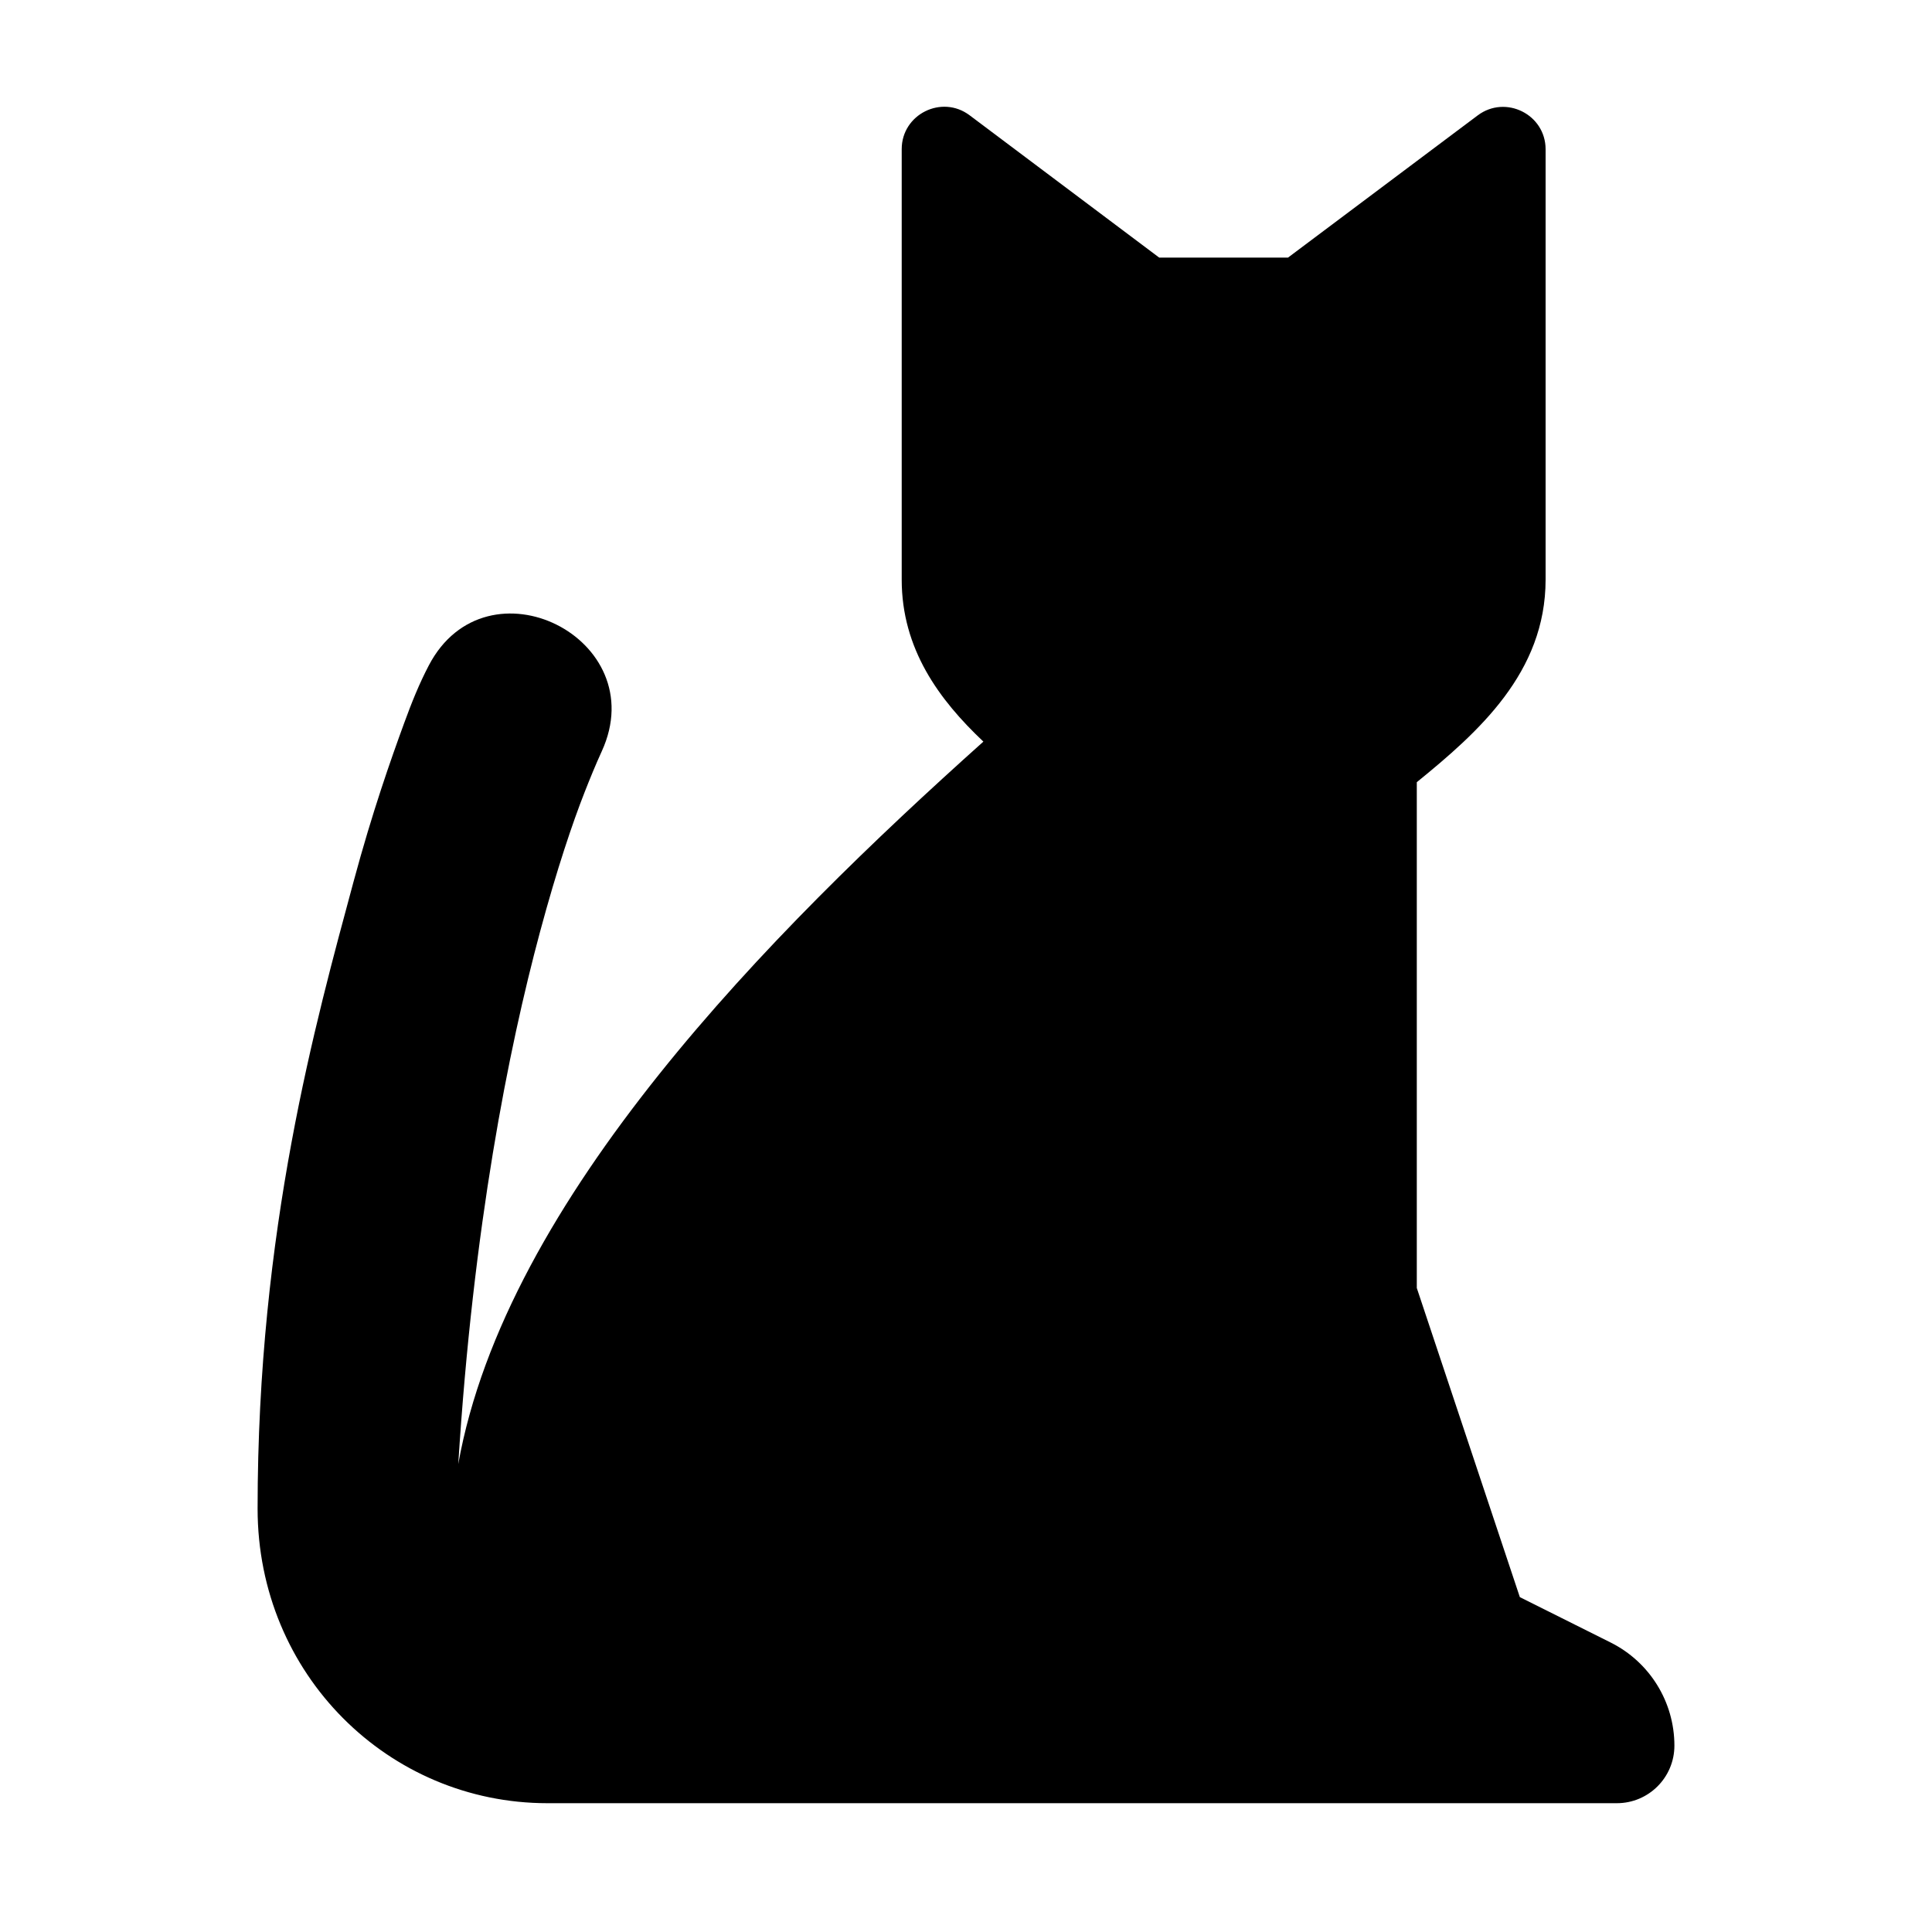
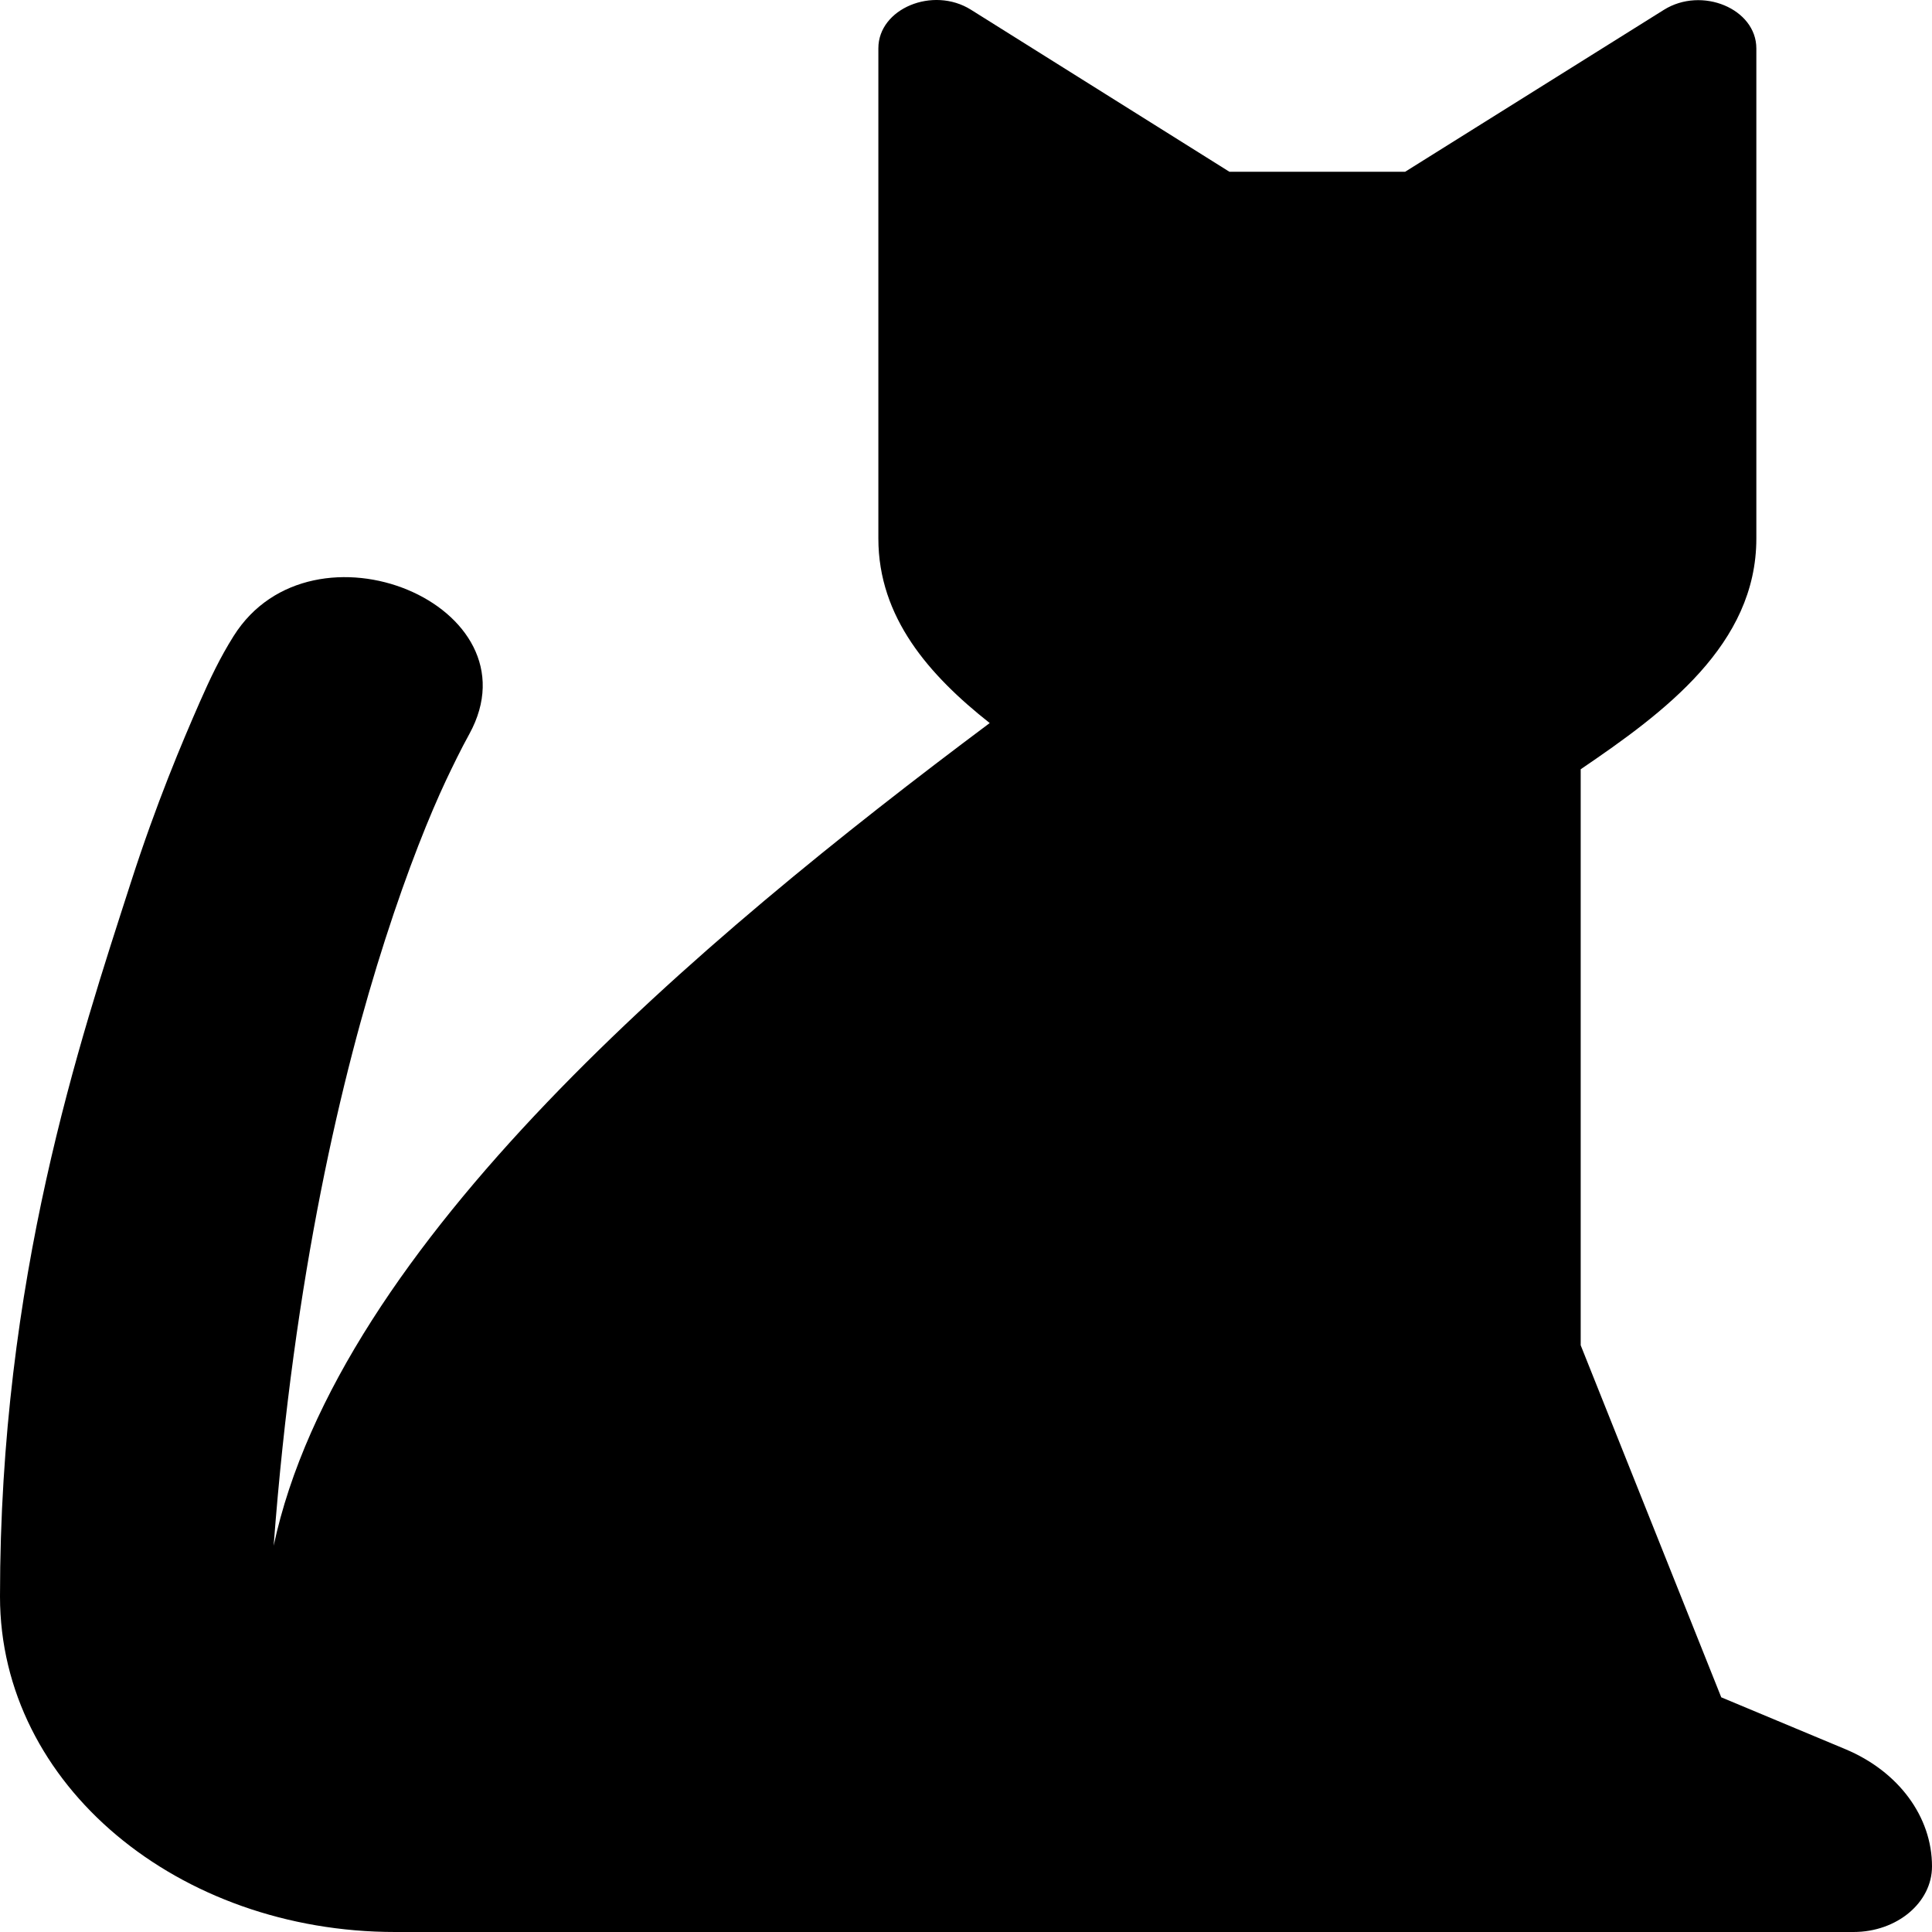
<svg xmlns="http://www.w3.org/2000/svg" width="36" height="36" viewBox="0 0 36 36" fill="none">
-   <path d="M18.067 2.148L21.6 4.8H24L27.535 2.15C28.055 1.761 28.8 2.132 28.8 2.782V10.8C28.8 12.533 27.547 13.642 26.4 14.575V24L28.32 29.76L30.014 30.607C30.741 30.971 31.2 31.714 31.2 32.527C31.2 33.12 30.72 33.6 30.127 33.6H10.2C7.241 33.6 4.8 31.2 4.8 28.111C4.8 22.902 5.887 19.032 6.588 16.428C6.939 15.125 7.285 14.147 7.531 13.474C7.669 13.096 7.808 12.747 7.992 12.396C9.069 10.345 12.178 11.893 11.213 13.999C11.096 14.255 10.987 14.523 10.894 14.76C10.675 15.317 10.38 16.183 10.063 17.362C9.473 19.558 8.818 22.85 8.539 27.281C9.422 22.337 14.352 17.374 18.324 13.819C17.496 13.037 16.802 12.091 16.802 10.8V2.779C16.802 2.13 17.548 1.758 18.067 2.148Z" fill="black" />
+   <path d="M18.092 0.181L22.909 3.201H26.182L31.003 0.184C31.711 -0.26 32.727 0.163 32.727 0.903V10.034C32.727 12.008 31.019 13.271 29.454 14.334V25.067L32.073 31.627L34.383 32.592C35.375 33.006 36.001 33.852 36 34.778C36 35.453 35.346 36 34.537 36H7.364C3.328 36 0 33.267 0 29.749C0 23.817 1.483 19.409 2.438 16.444C2.916 14.96 3.388 13.846 3.724 13.079C3.913 12.649 4.102 12.251 4.353 11.852C5.822 9.516 10.062 11.28 8.745 13.678C8.585 13.968 8.437 14.274 8.309 14.544C8.011 15.179 7.609 16.165 7.177 17.507C6.372 20.008 5.479 23.758 5.099 28.803C6.303 23.173 13.025 17.521 18.442 13.473C17.313 12.582 16.367 11.505 16.367 10.034V0.9C16.367 0.16 17.384 -0.263 18.092 0.181V0.181Z" fill="black" />
</svg>
